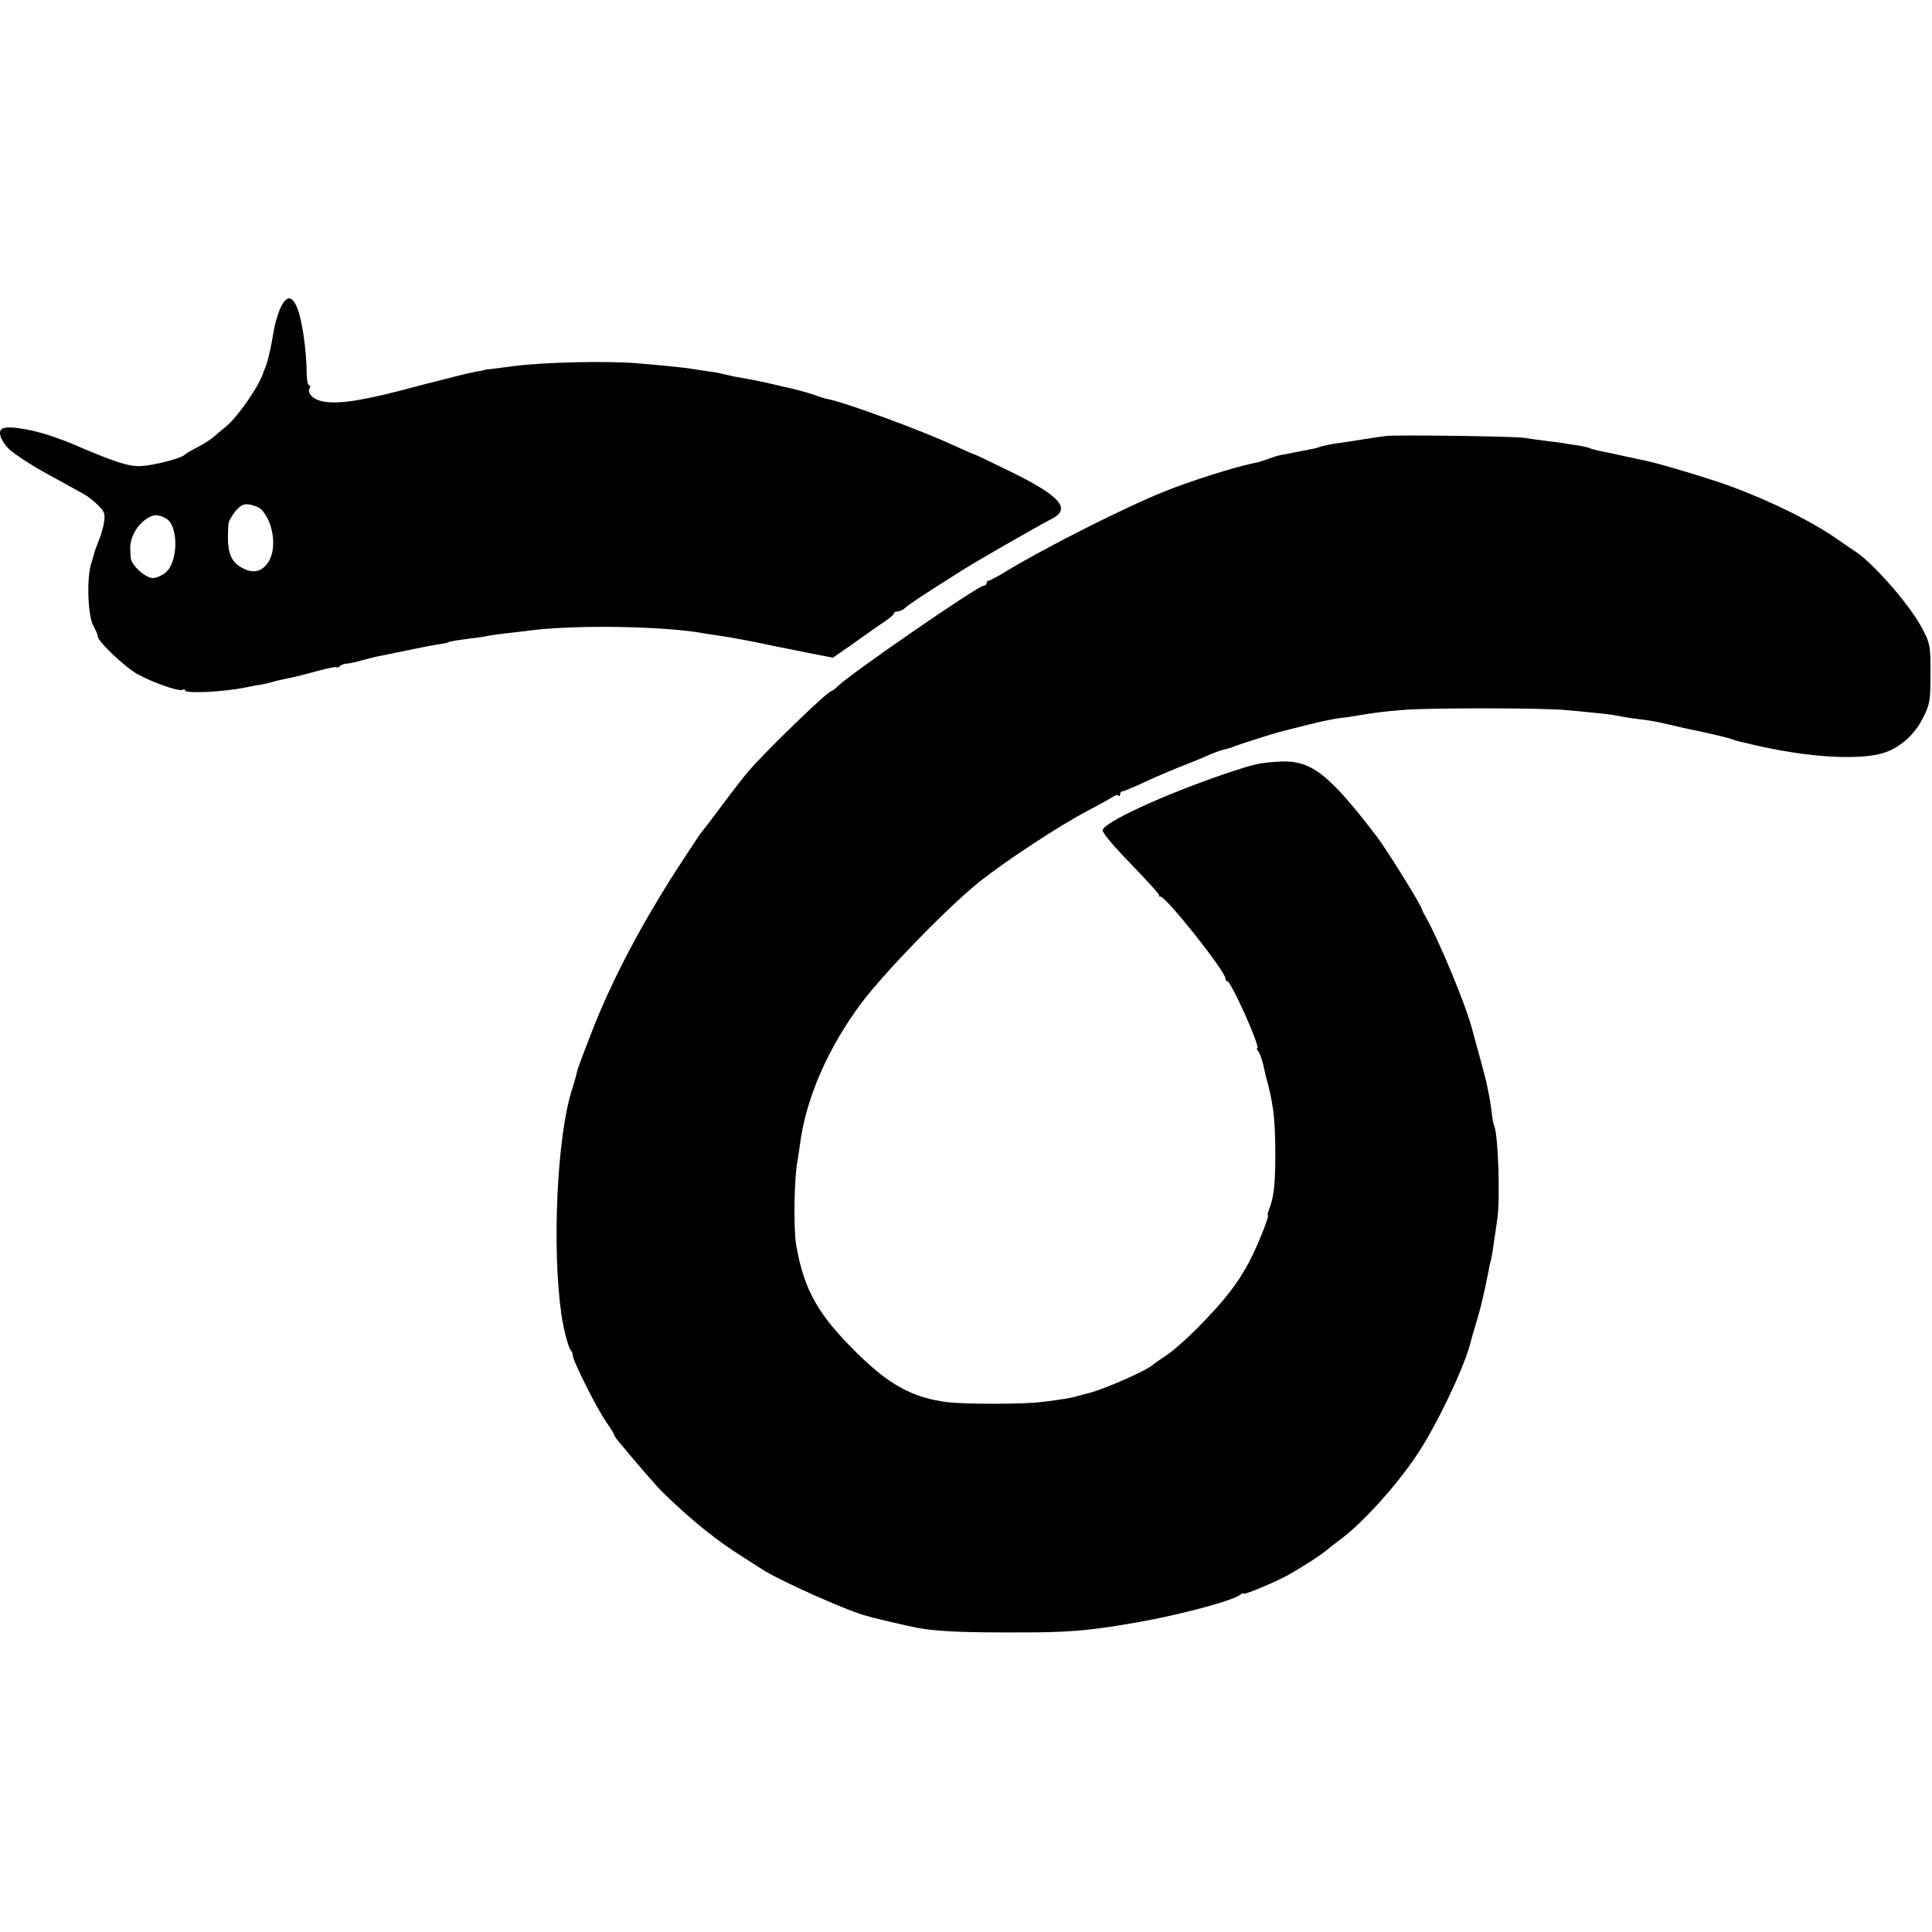
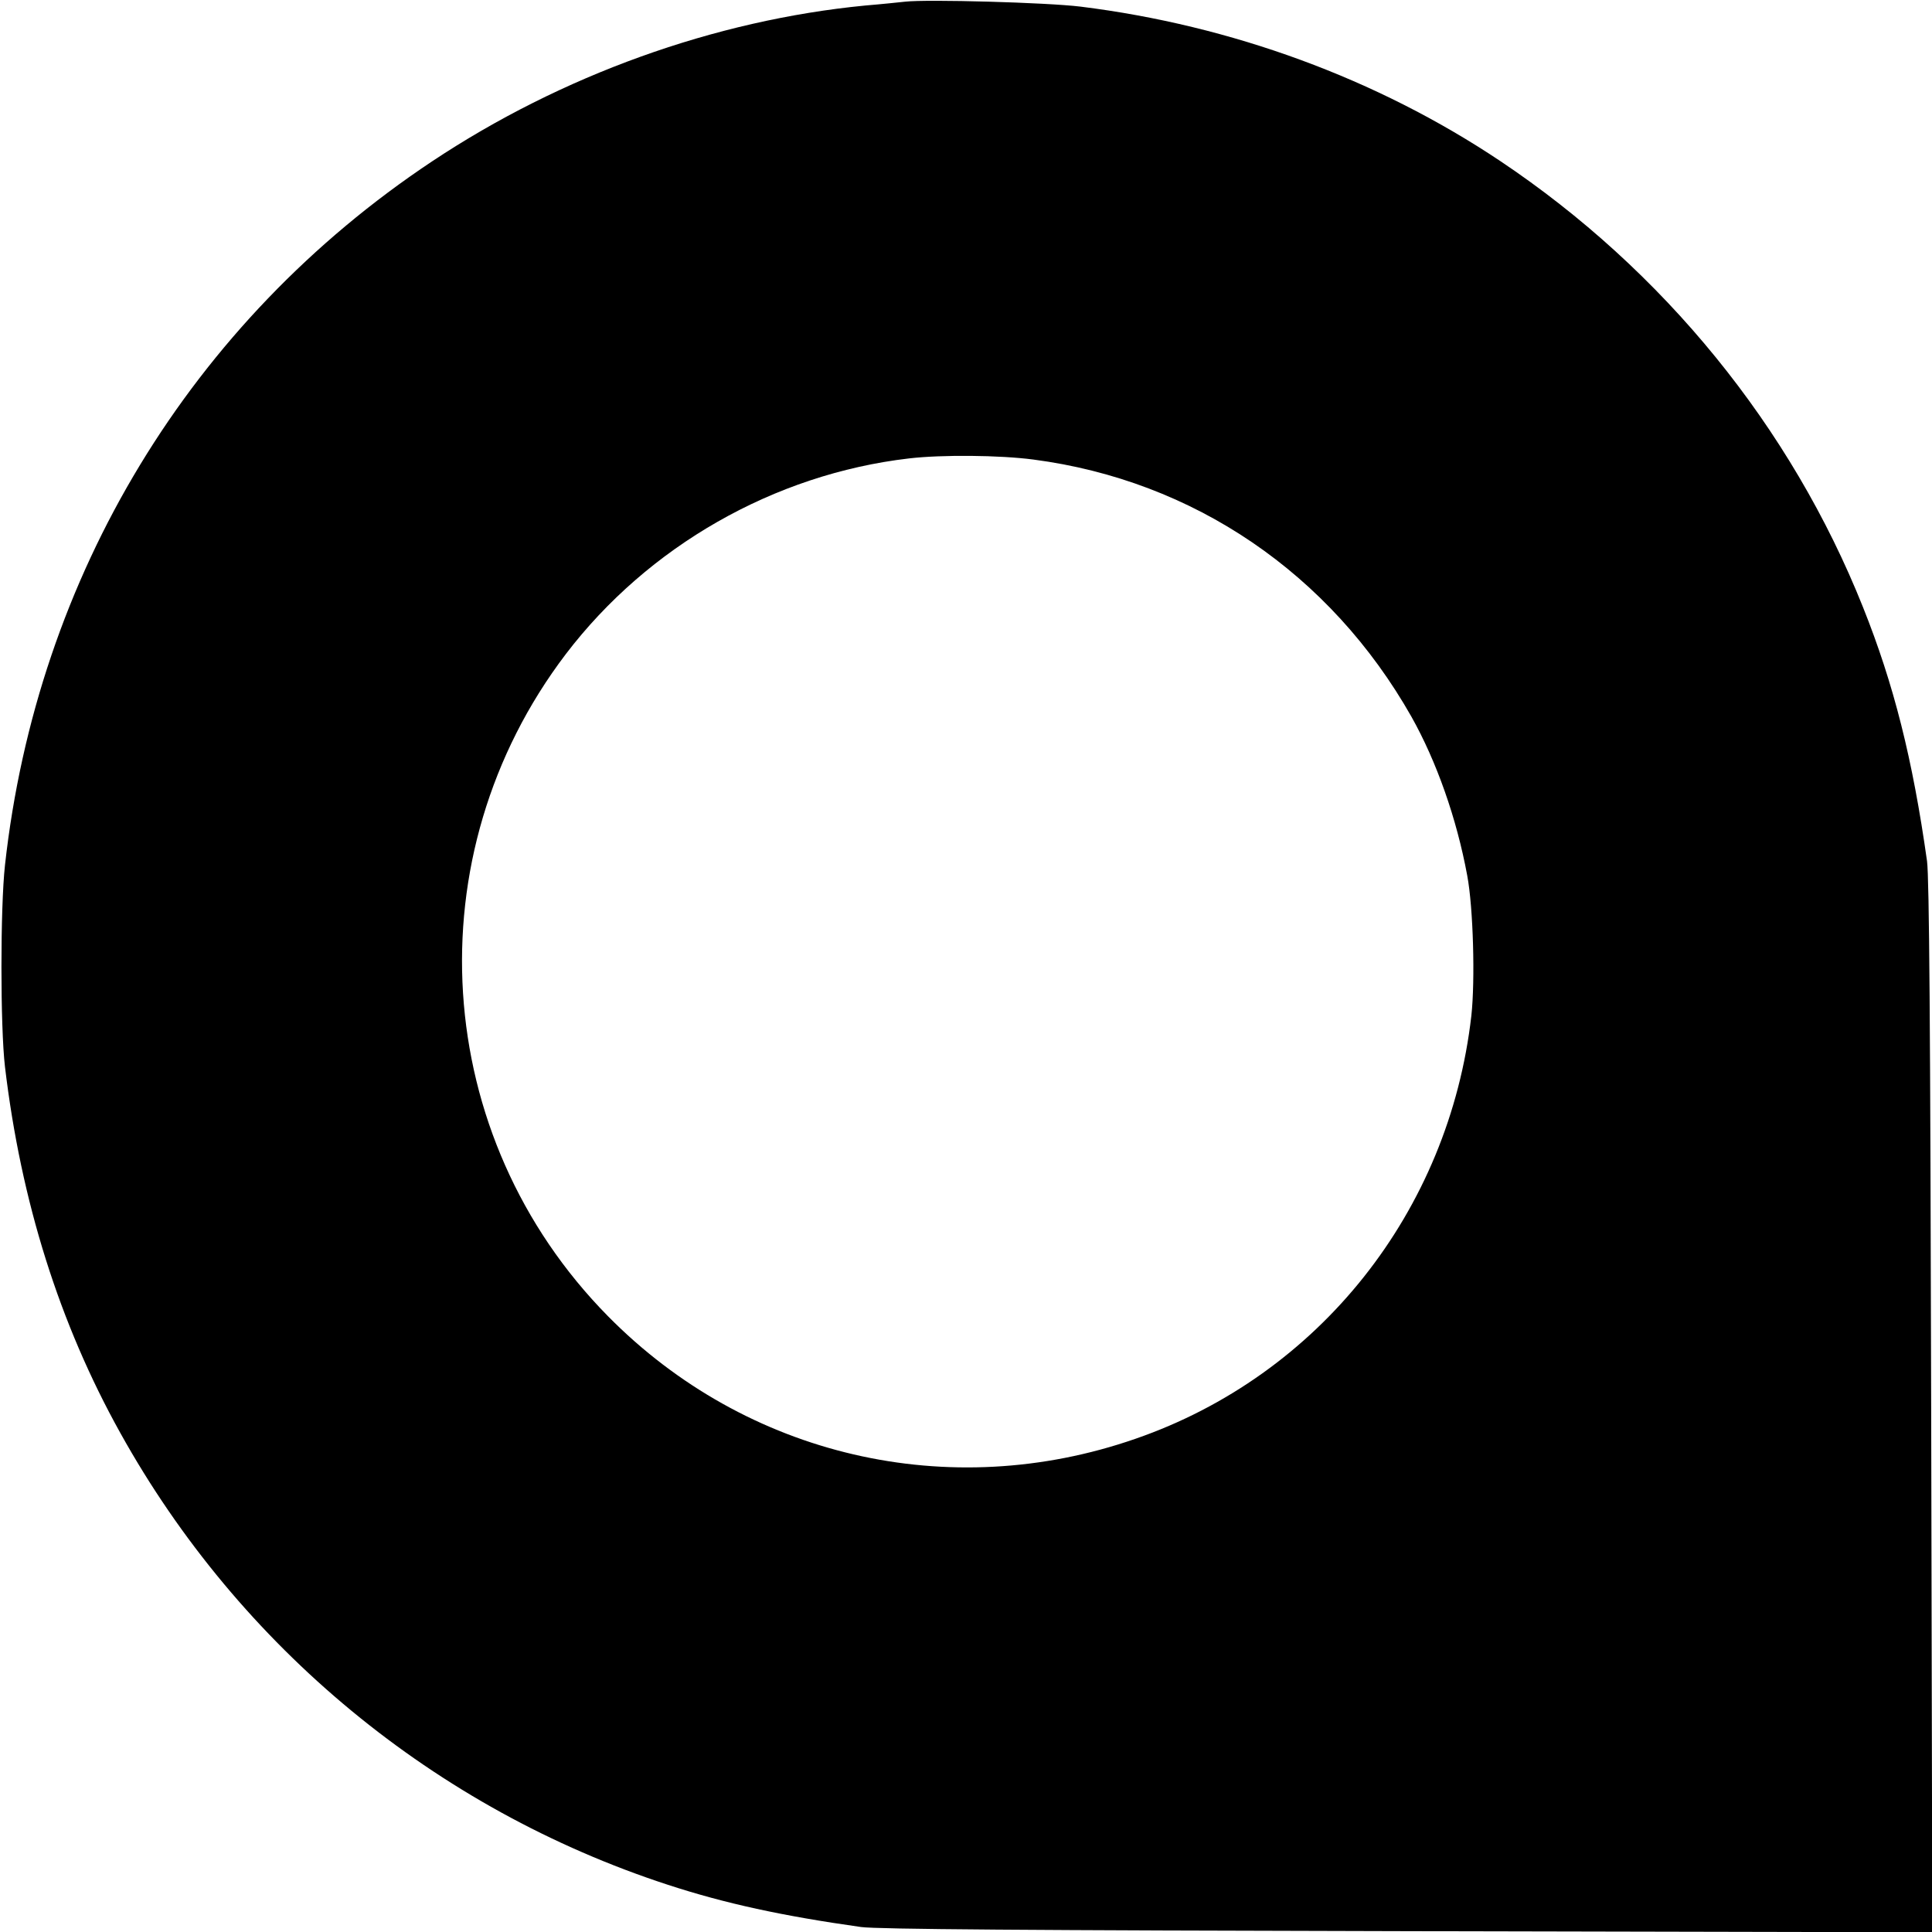
- <svg xmlns="http://www.w3.org/2000/svg" version="1.0" width="752pt" height="752pt" viewBox="0 0 752 752" preserveAspectRatio="xMidYMid meet">
-   <g transform="translate(0,752) scale(0.1,-0.1)" fill="#000000" stroke="none">
-     <path d="M1090 6318 c-10 -24 -21 -63 -25 -88 -7 -48 -22 -116 -32 -140 -4 -8 -7 -17 -8 -20 -16 -53 -101 -174 -145 -210 -18 -14 -40 -33 -50 -42 -11 -9 -38 -27 -62 -39 -24 -12 -45 -25 -48 -28 -10 -14 -122 -43 -171 -45 -47 -3 -105 16 -269 87 -14 5 -27 11 -30 12 -3 1 -12 4 -20 7 -85 33 -188 52 -218 41 -22 -9 -13 -42 20 -78 18 -19 88 -65 156 -102 68 -37 132 -73 143 -79 11 -6 34 -24 50 -40 25 -24 29 -33 24 -66 -3 -21 -12 -52 -20 -70 -7 -18 -14 -37 -16 -43 -1 -5 -8 -29 -15 -52 -17 -58 -12 -199 9 -238 9 -16 17 -35 17 -41 0 -20 104 -119 155 -148 61 -33 162 -69 176 -61 5 4 9 2 9 -2 0 -14 156 -6 240 12 14 3 39 8 55 10 17 3 38 8 47 11 16 5 41 10 88 20 14 3 55 14 92 24 38 10 68 16 68 13 0 -3 6 -1 13 4 6 6 19 10 27 10 8 0 35 6 60 13 25 7 52 14 60 15 164 34 219 45 255 50 11 2 20 4 20 5 0 2 26 7 80 14 28 3 61 8 75 11 14 3 45 7 70 10 25 3 66 7 93 11 178 23 530 17 682 -12 10 -2 37 -6 60 -9 35 -5 153 -27 210 -40 11 -2 67 -13 124 -25 l103 -20 82 57 c44 32 98 69 118 83 21 14 38 28 38 33 0 4 6 7 14 7 8 0 21 6 28 13 12 12 63 46 218 144 63 40 295 173 353 203 78 39 35 89 -159 184 -74 36 -136 66 -138 66 -3 0 -40 16 -83 36 -122 57 -418 166 -488 180 -11 2 -31 8 -45 13 -24 10 -91 28 -135 37 -11 3 -40 9 -65 15 -46 10 -58 12 -120 23 -19 4 -42 9 -50 11 -8 3 -33 7 -55 10 -22 3 -49 7 -60 9 -20 4 -126 15 -215 22 -115 10 -370 4 -480 -11 -30 -4 -68 -9 -85 -11 -16 -1 -30 -3 -30 -4 0 -1 -13 -4 -30 -6 -16 -3 -64 -14 -105 -25 -41 -10 -127 -32 -190 -49 -170 -44 -263 -56 -317 -39 -31 10 -48 32 -37 50 3 5 2 9 -3 9 -4 0 -8 17 -9 38 -1 105 -19 225 -40 270 -20 44 -41 40 -64 -10z m-74 -780 c48 -48 63 -152 29 -205 -26 -40 -61 -47 -105 -22 -46 26 -58 66 -51 168 0 11 13 33 27 51 22 25 32 30 57 26 16 -3 36 -11 43 -18z m-370 -36 c50 -27 48 -172 -2 -211 -15 -12 -37 -21 -49 -21 -29 0 -85 51 -86 79 -1 12 -2 27 -2 34 -2 35 18 79 47 105 35 30 57 34 92 14z" />
-     <path d="M5395 5823 c-16 -2 -59 -8 -95 -14 -36 -6 -81 -13 -100 -15 -19 -3 -44 -8 -55 -11 -11 -4 -24 -8 -30 -9 -5 -1 -36 -7 -67 -13 -32 -7 -60 -12 -63 -12 -2 0 -23 -6 -45 -14 -22 -8 -42 -14 -45 -15 -3 0 -6 0 -7 -1 -2 0 -10 -2 -18 -4 -64 -13 -238 -68 -330 -105 -152 -60 -460 -215 -621 -312 -34 -21 -66 -38 -70 -38 -5 0 -9 -4 -9 -10 0 -5 -5 -10 -12 -10 -21 0 -506 -334 -565 -389 -12 -12 -24 -21 -27 -21 -14 0 -253 -231 -321 -310 -17 -19 -64 -80 -105 -135 -41 -55 -77 -102 -80 -105 -3 -3 -31 -45 -63 -94 -160 -242 -285 -478 -365 -686 -52 -134 -54 -142 -58 -159 -1 -8 -9 -35 -17 -60 -59 -182 -79 -616 -42 -876 8 -58 27 -128 36 -140 5 -5 9 -15 9 -23 0 -19 92 -202 129 -256 17 -24 31 -47 31 -50 0 -3 8 -16 19 -28 82 -99 150 -177 172 -198 112 -109 208 -186 310 -250 30 -19 64 -41 75 -48 67 -44 343 -167 409 -182 6 -1 15 -4 20 -6 11 -3 138 -33 170 -39 71 -14 166 -19 355 -19 239 -1 308 5 505 39 166 29 373 84 403 108 6 5 12 7 12 4 0 -7 127 46 175 73 56 32 119 72 146 94 14 12 40 32 59 46 87 65 219 212 297 330 77 116 182 337 207 435 1 6 10 37 20 70 10 33 19 67 21 75 2 8 8 35 14 60 5 25 12 57 15 73 2 15 7 35 10 45 2 9 7 37 10 62 4 25 10 68 14 95 12 77 3 340 -13 365 -2 3 -6 26 -9 50 -5 41 -8 58 -20 115 -4 19 -31 119 -59 220 -27 97 -128 338 -177 425 -8 14 -15 27 -15 30 -2 15 -137 233 -177 285 -192 251 -259 300 -388 290 -73 -5 -88 -9 -205 -48 -239 -82 -467 -187 -473 -218 -2 -10 43 -63 111 -133 62 -64 111 -118 109 -121 -3 -3 -1 -5 5 -5 22 0 253 -291 253 -319 0 -6 4 -11 8 -11 9 0 66 -118 101 -207 12 -29 18 -53 15 -53 -4 0 -2 -6 4 -12 5 -7 13 -29 18 -48 4 -19 9 -39 10 -45 30 -107 37 -164 38 -300 0 -122 -5 -171 -23 -219 -6 -14 -8 -26 -6 -26 8 0 -44 -129 -75 -186 -49 -89 -94 -146 -201 -255 -42 -42 -96 -90 -120 -105 -24 -16 -46 -31 -49 -34 -21 -23 -206 -104 -263 -115 -10 -3 -27 -7 -37 -10 -19 -6 -53 -12 -135 -22 -67 -9 -296 -9 -365 -1 -137 17 -229 67 -356 193 -150 148 -205 245 -235 419 -11 64 -8 259 5 326 2 14 7 44 10 67 23 178 109 375 239 549 92 122 340 377 462 474 104 82 306 215 420 275 50 26 95 52 101 56 6 5 14 6 17 2 4 -3 7 -1 7 5 0 7 4 12 9 12 5 0 47 17 93 39 45 21 115 50 153 65 39 15 84 34 101 42 17 7 40 15 50 17 11 2 26 7 34 10 29 12 169 56 192 61 13 3 59 15 103 26 43 11 97 22 120 25 22 2 54 7 70 10 66 11 94 15 180 22 98 8 549 8 630 -1 28 -2 79 -7 115 -11 36 -3 72 -8 80 -10 8 -2 38 -7 65 -11 73 -9 85 -11 140 -24 28 -6 59 -14 70 -16 45 -9 62 -13 110 -24 28 -6 57 -14 65 -17 8 -3 21 -7 29 -9 7 -1 34 -8 60 -14 202 -47 400 -60 498 -32 65 19 124 70 157 136 27 53 30 66 30 164 1 119 -1 131 -39 198 -51 91 -190 248 -256 289 -9 6 -36 24 -60 41 -99 71 -266 154 -428 213 -73 27 -266 85 -318 96 -10 2 -52 11 -93 20 -41 9 -86 19 -99 21 -14 3 -28 7 -32 9 -4 3 -24 7 -45 11 -22 3 -50 7 -64 10 -14 2 -45 6 -70 9 -25 3 -61 8 -80 11 -43 6 -493 12 -535 7z" />
+ <svg xmlns="http://www.w3.org/2000/svg" version="1.0" width="700pt" height="700pt" viewBox="0 0 700 700" preserveAspectRatio="xMidYMid meet">
+   <g transform="translate(0,700) scale(0.1,-0.1)" fill="#000000" stroke="none">
+     <path d="M3280 6994 c-19 -2 -84 -9 -145 -14 -546 -53 -1101 -253 -1570 -565 -873 -581 -1431 -1500 -1547 -2550 -17 -154 -17 -585 0 -730 58 -488 197 -930 418 -1327 432 -777 1141 -1362 1984 -1637 208 -68 416 -113 700 -153 62 -8 589 -12 1983 -15 l1898 -4 -4 1898 c-3 1394 -7 1921 -15 1983 -52 369 -120 640 -232 920 -261 654 -723 1221 -1315 1617 -446 298 -973 491 -1520 559 -122 15 -556 27 -635 18z m464 -1659 c581 -76 1076 -413 1370 -932 91 -162 164 -369 202 -575 22 -117 29 -380 15 -508 -81 -710 -552 -1303 -1217 -1533 -676 -235 -1410 -64 -1911 444 -643 652 -707 1670 -153 2399 298 391 755 652 1243 709 119 14 329 12 451 -4z" />
  </g>
</svg>
